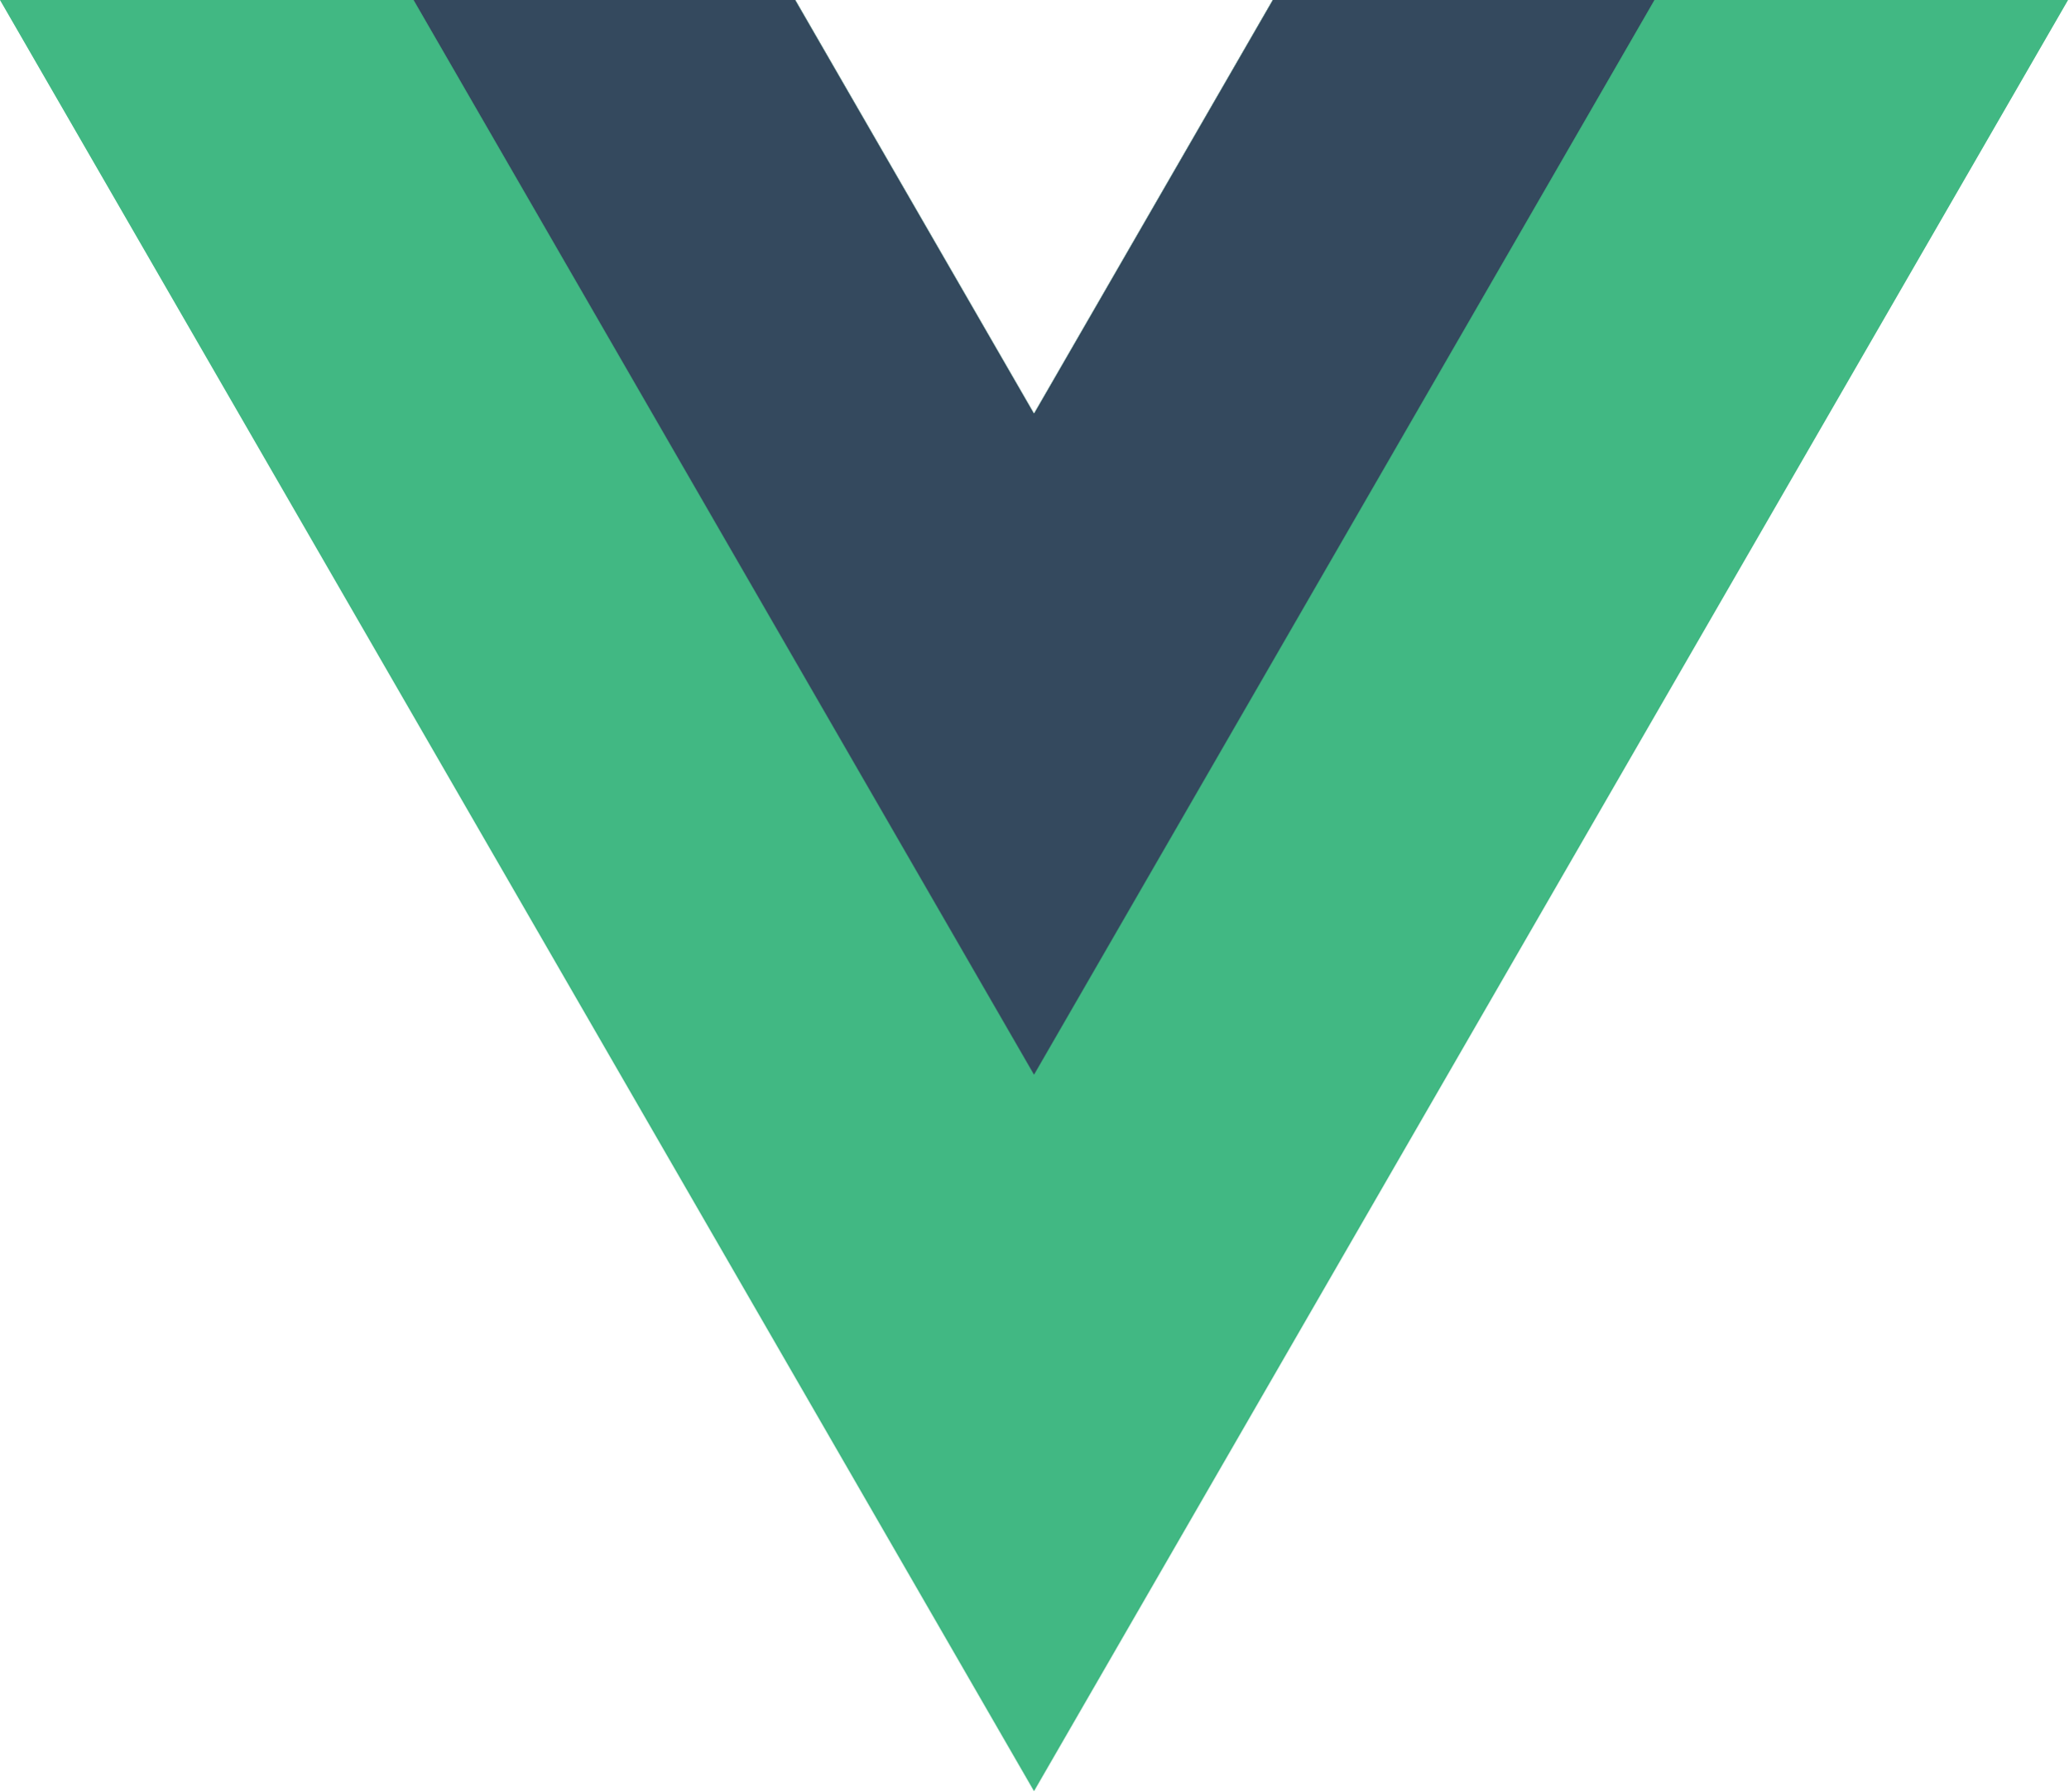
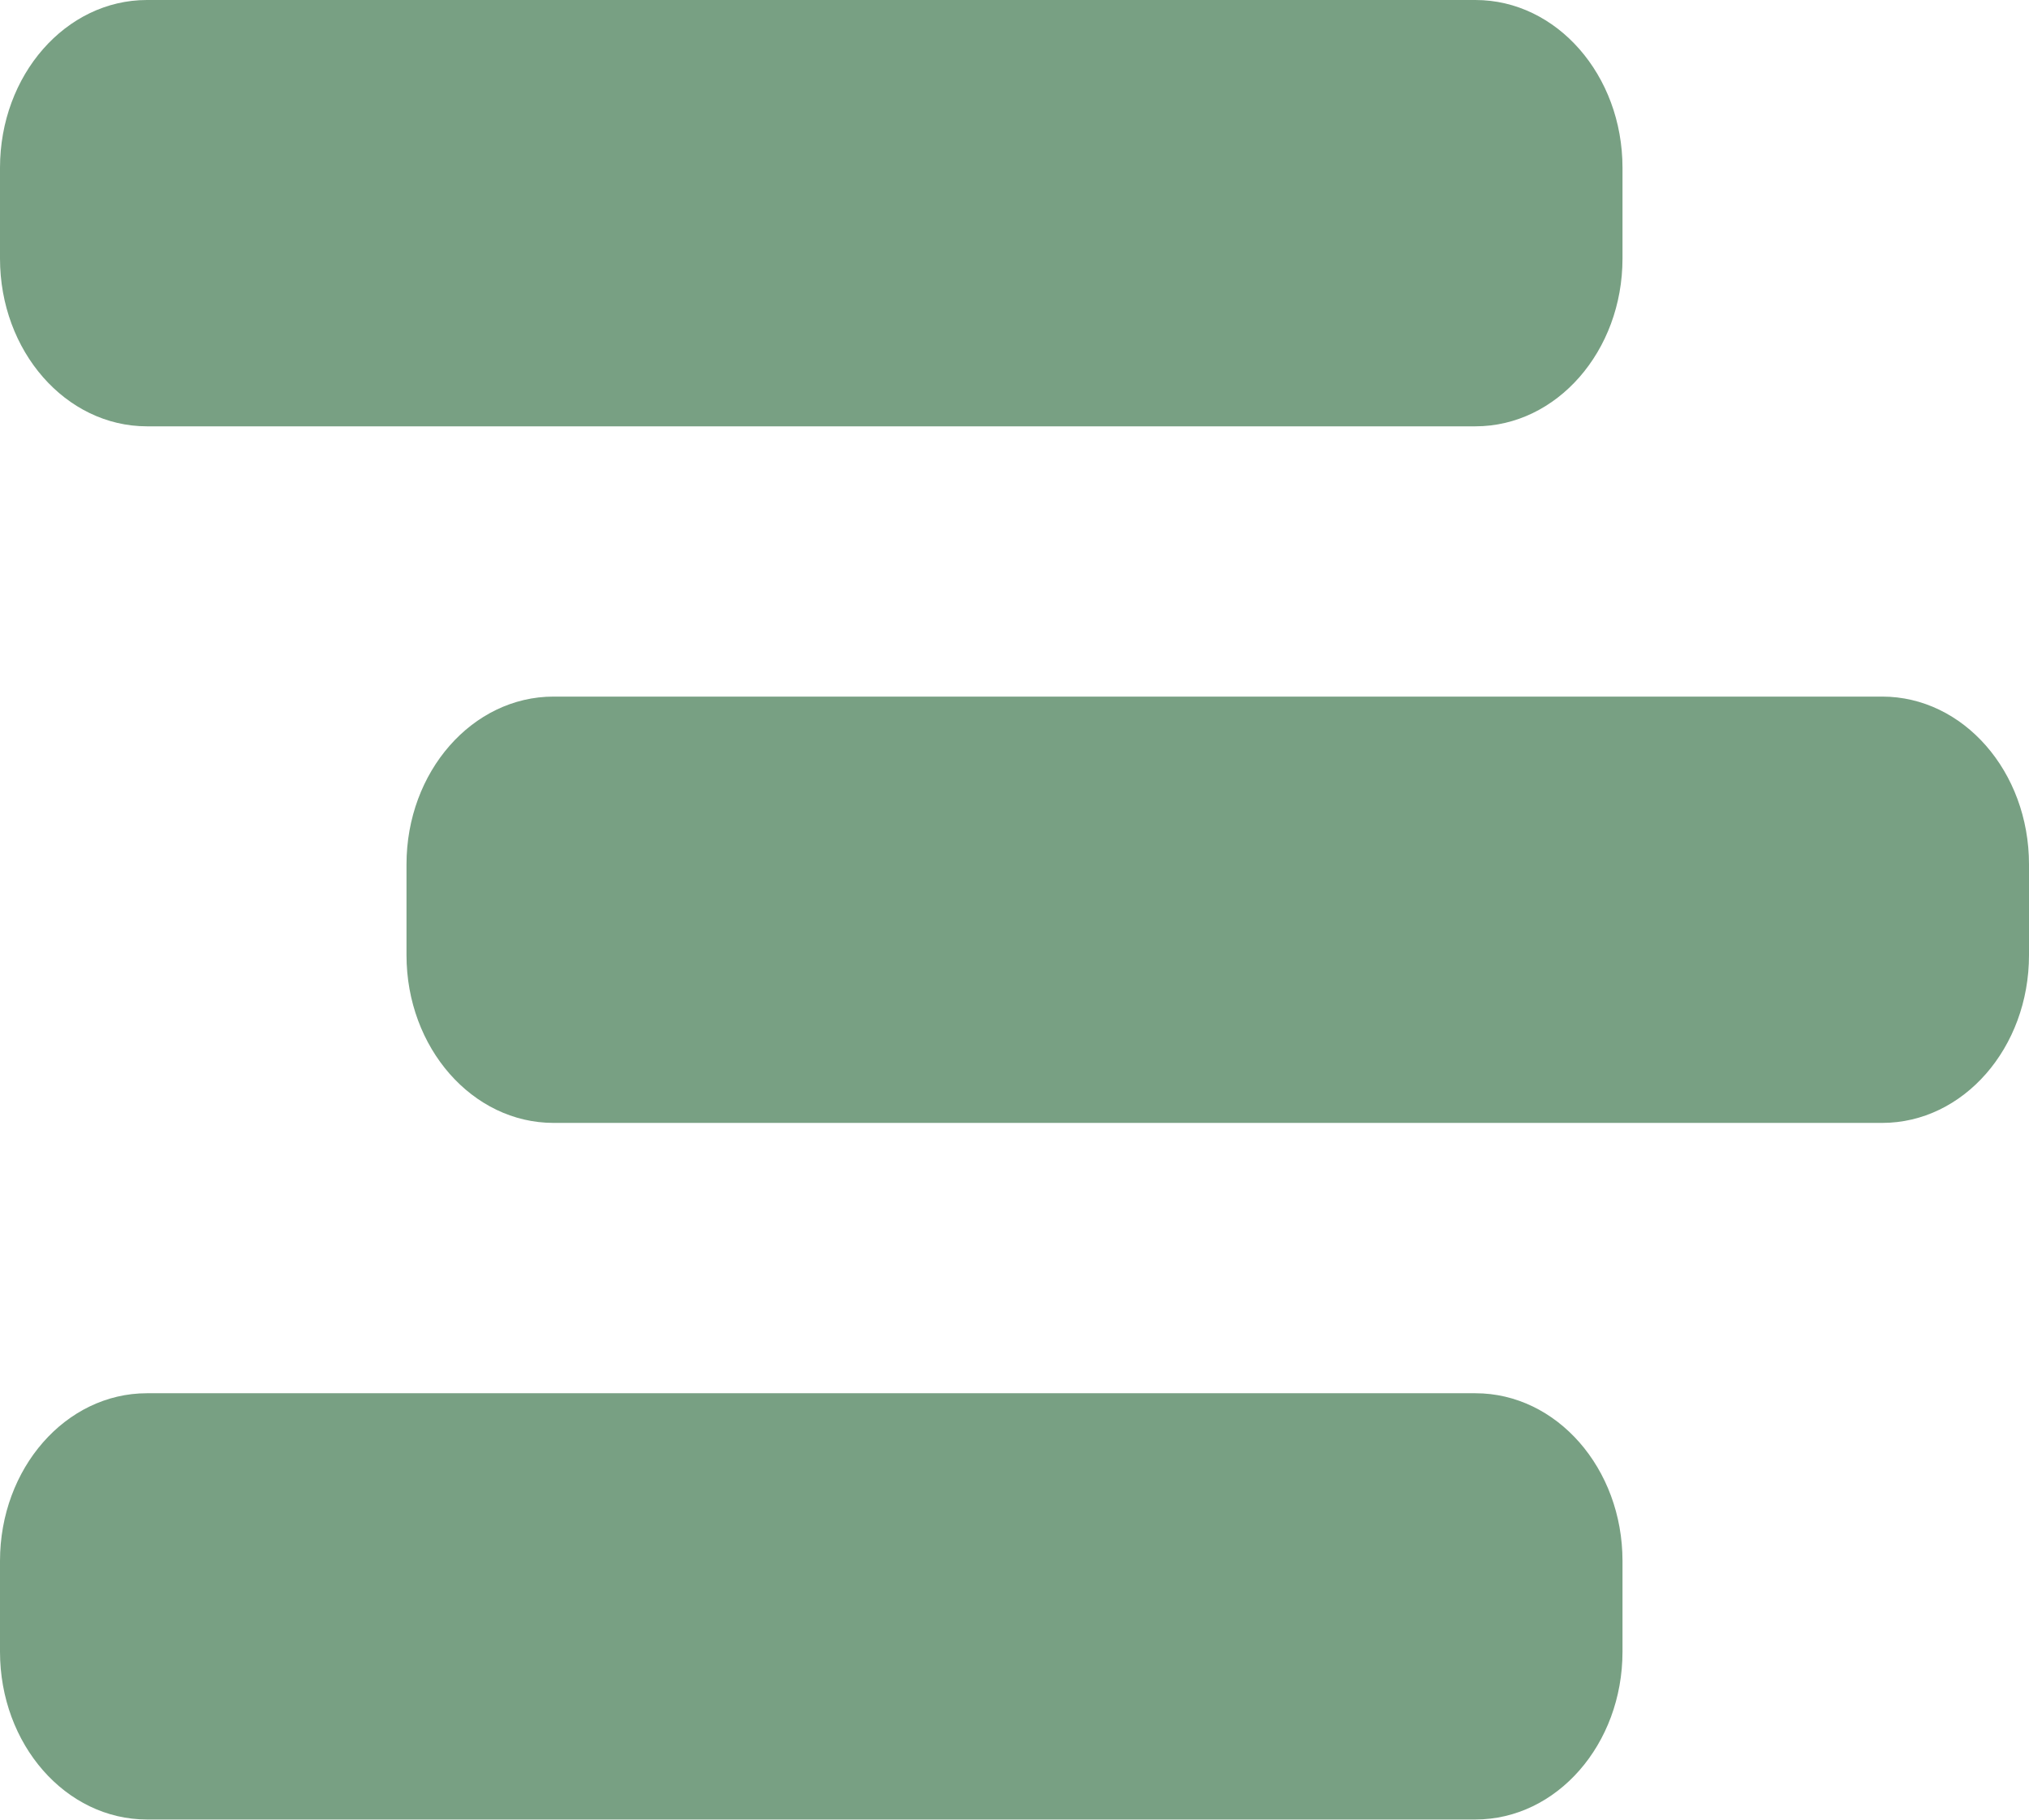
- <svg xmlns="http://www.w3.org/2000/svg" viewBox="0 0 261.76 226.69">
-   <path d="M161.096.001l-30.225 52.351L100.647.001H-.005l130.877 226.688L261.749.001z" fill="#41b883" />
-   <path d="M161.096.001l-30.225 52.351L100.647.001H52.346l78.526 136.01L209.398.001z" fill="#34495e" />
+ <svg xmlns="http://www.w3.org/2000/svg" width="29" height="26" viewBox="0 0 29 26" fill="none">
+   <path d="M2.1 0C0.94 0 0 1.073 0 2.398V3.694C0 5.018 0.94 6.092 2.1 6.092H21.088C22.249 6.092 23.19 5.018 23.19 3.694V2.398C23.19 1.073 22.249 0 21.088 0H2.1ZM7.912 9.954C6.752 9.954 5.81 11.027 5.81 12.352V13.648C5.81 14.973 6.752 16.046 7.912 16.046H26.901C28.062 16.046 29 14.973 29 13.648V12.352C29 11.027 28.062 9.954 26.901 9.954H7.912ZM2.1 19.909C0.94 19.909 0 20.982 0 22.306V23.602C0 24.927 0.94 26 2.1 26H21.088C22.249 26 23.19 24.927 23.19 23.602V22.306C23.19 20.982 22.249 19.909 21.088 19.909H2.1Z" fill="#78A083" />
</svg>
